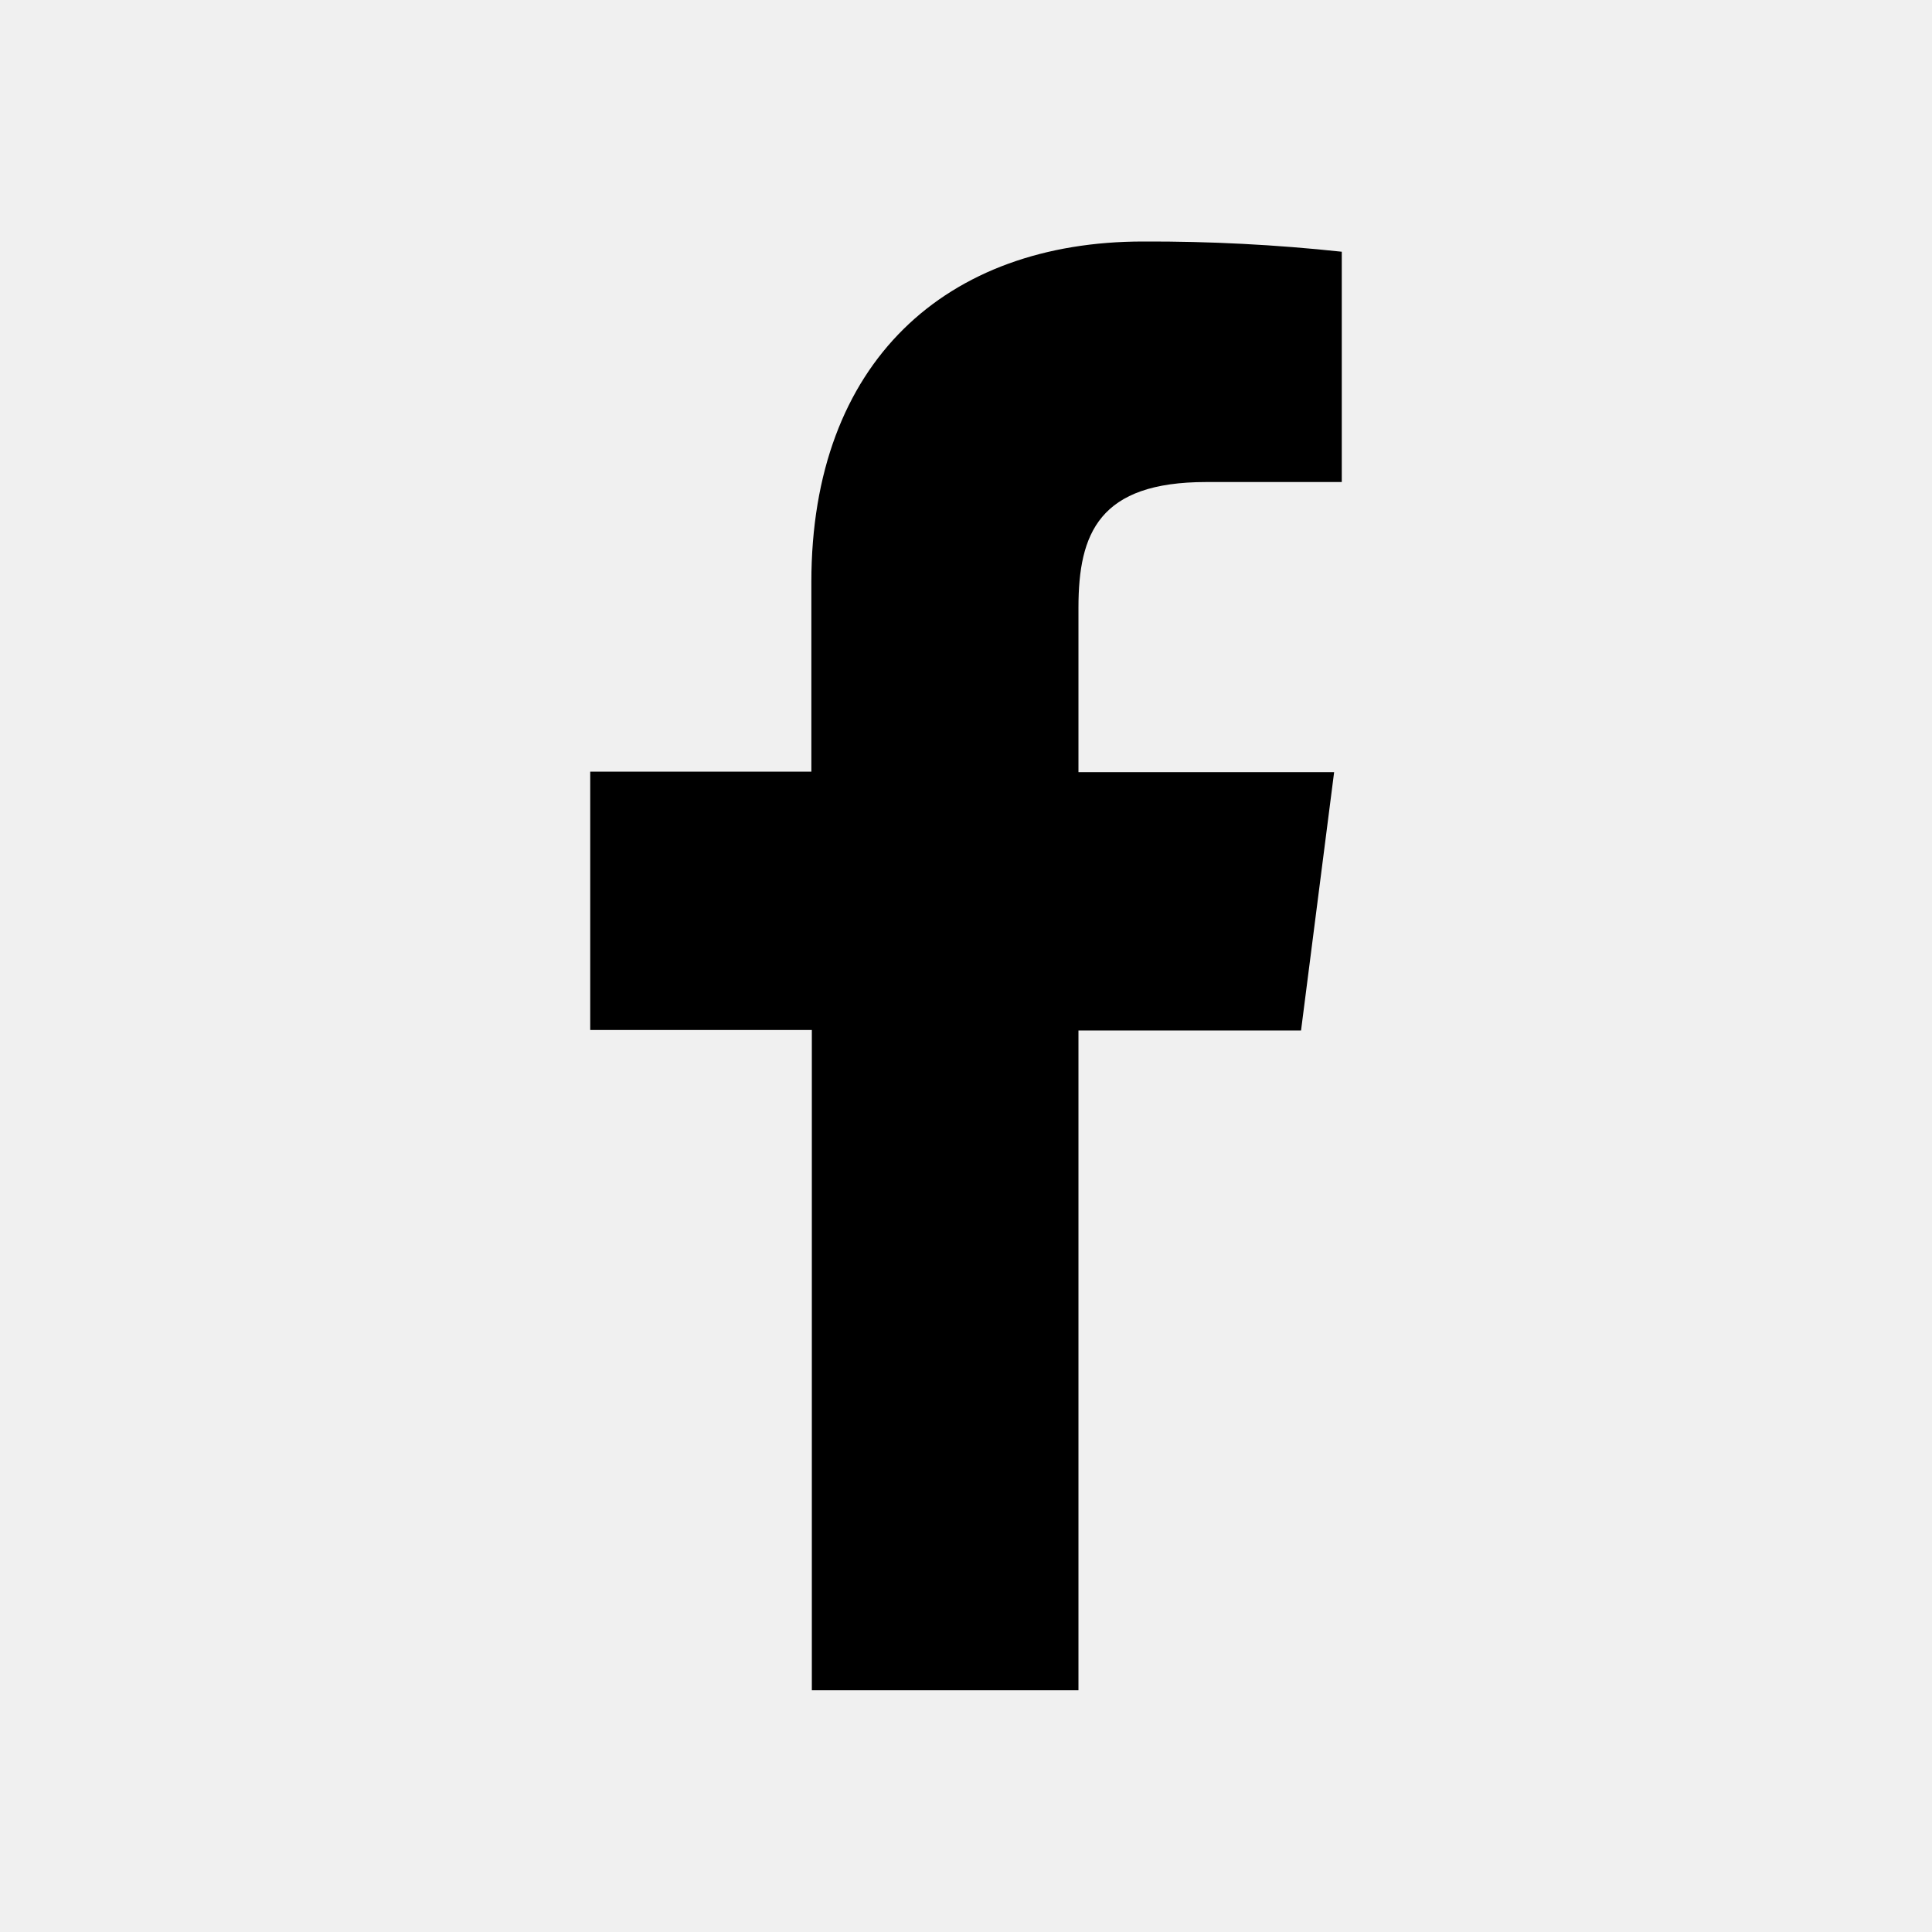
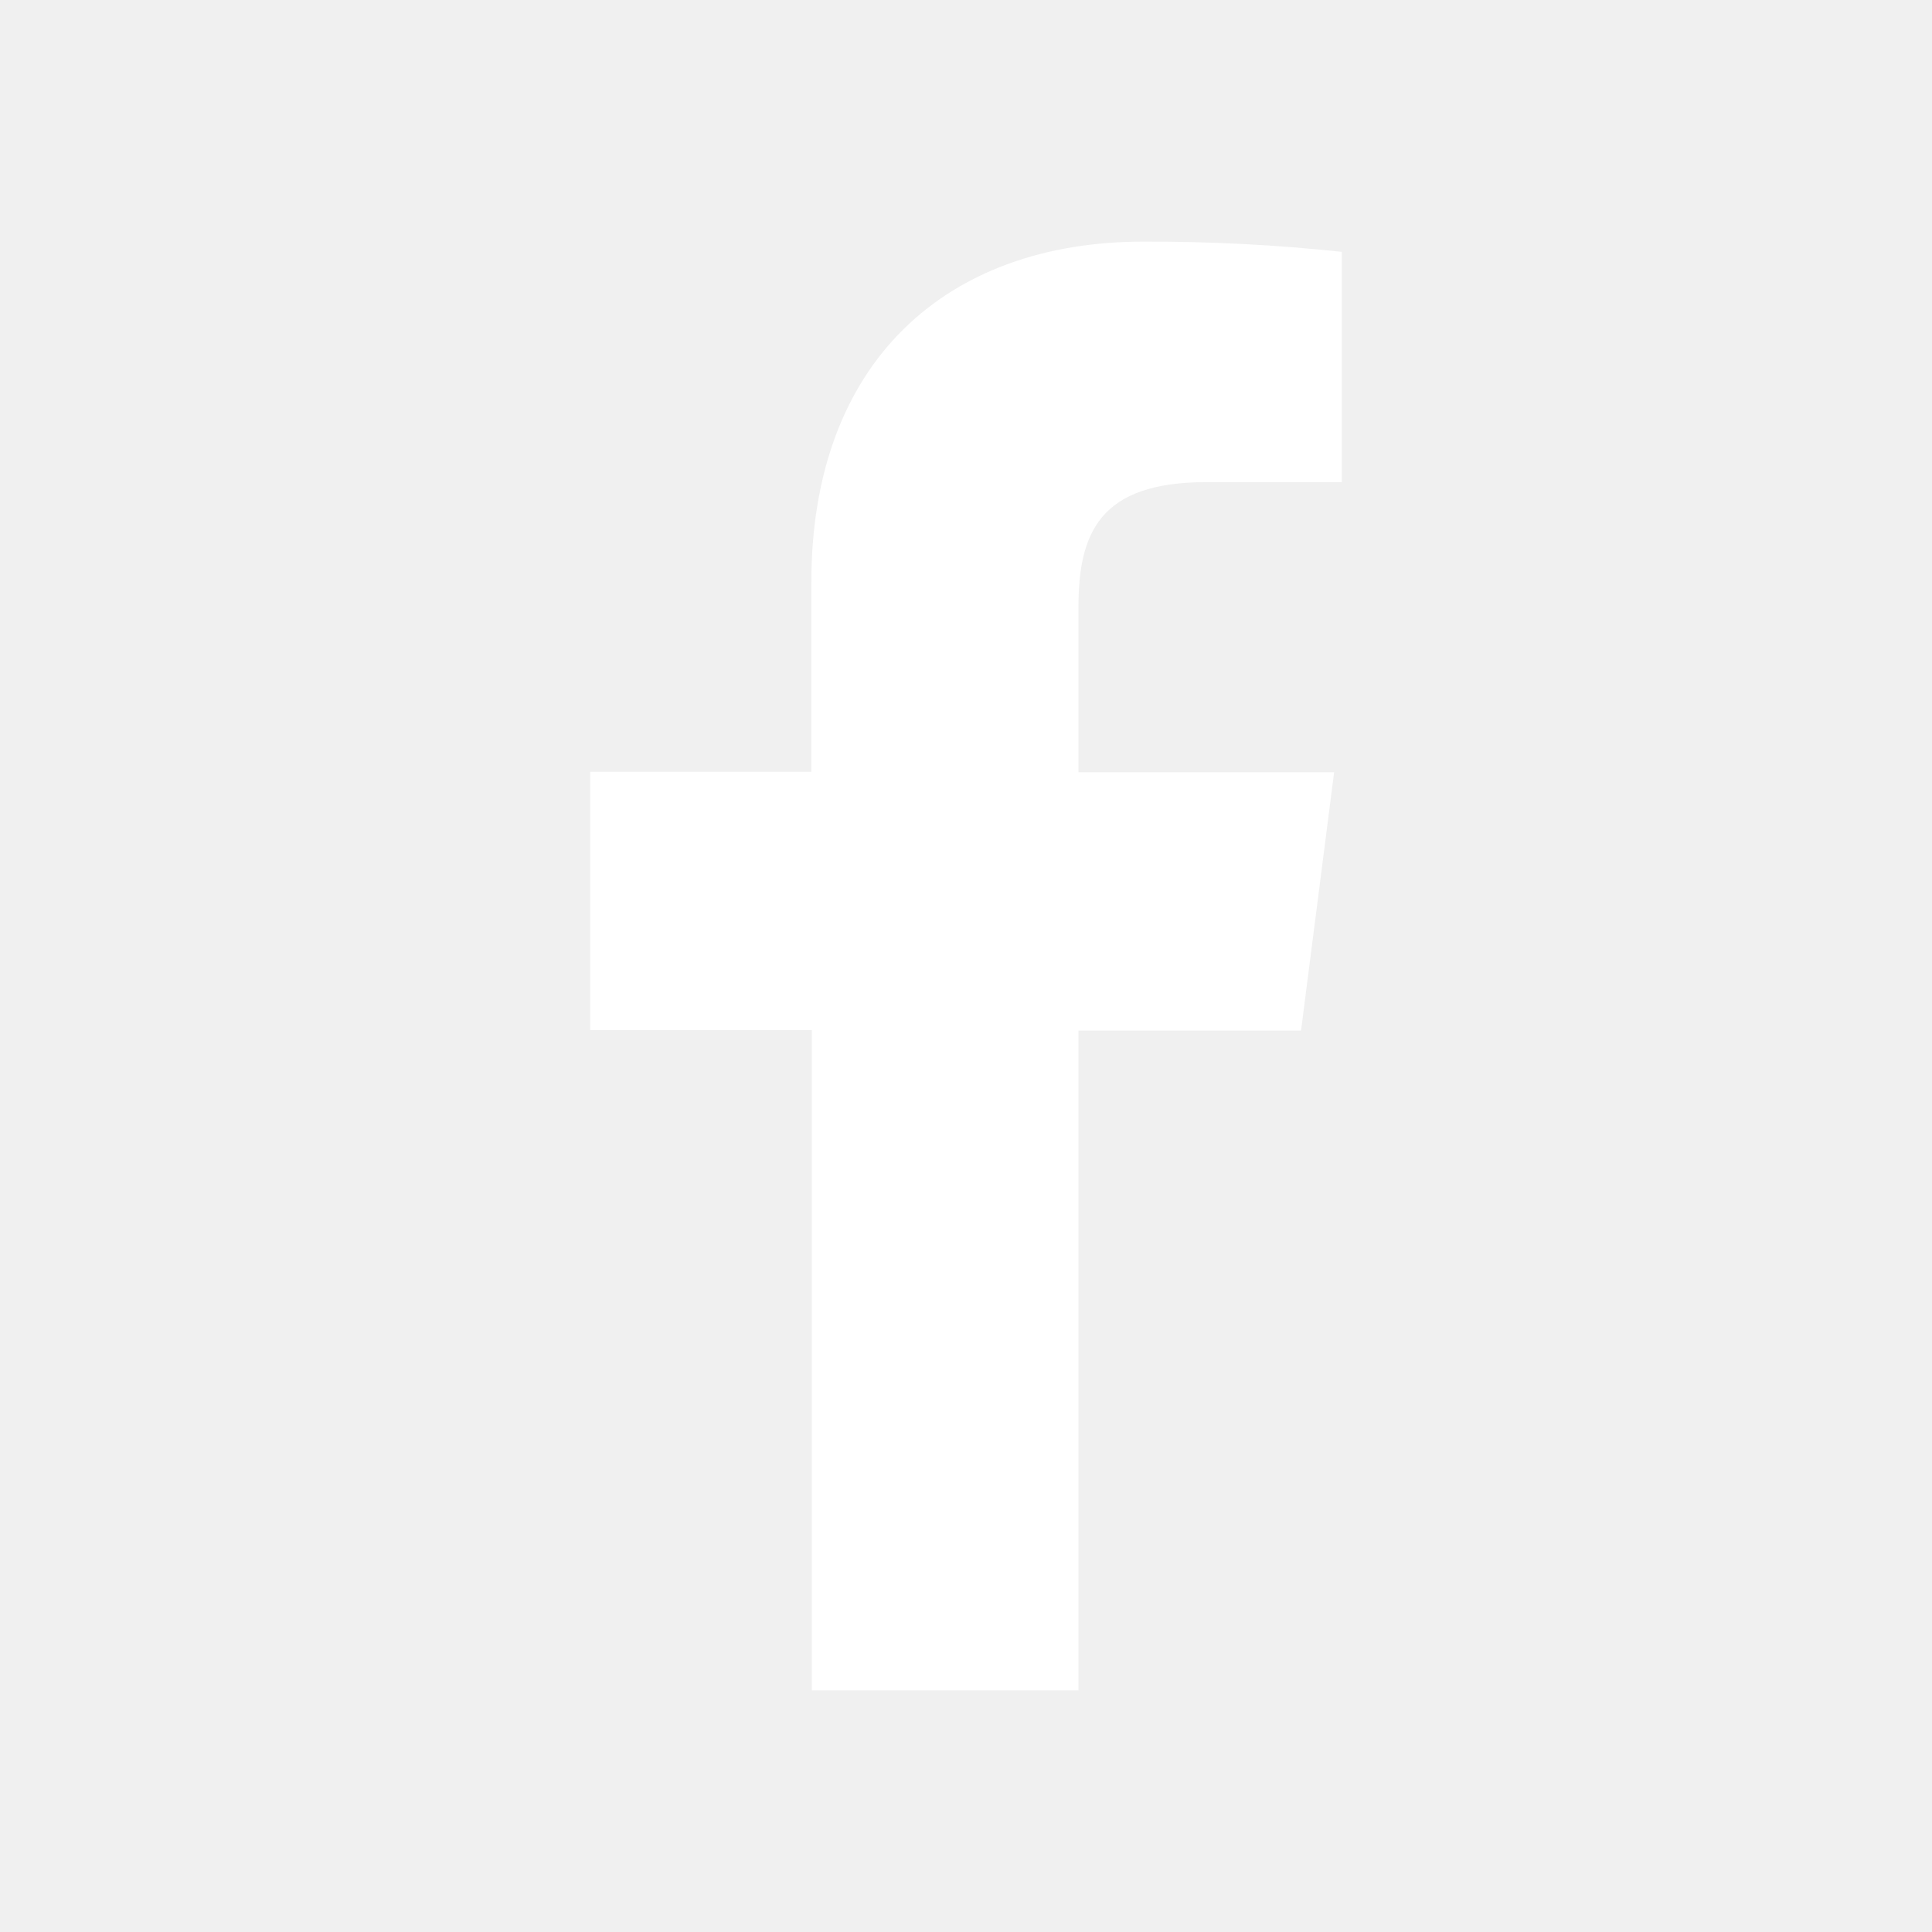
- <svg xmlns="http://www.w3.org/2000/svg" width="24" height="24" viewBox="0 0 24 24" style="fill: rgba(0, 0, 0, 1);transform: ;msFilter:;">
-   <path d="M13.397 20.997v-8.196h2.765l.411-3.209h-3.176V7.548c0-.926.258-1.56 1.587-1.56h1.684V3.127A22.336 22.336 0 0 0 14.201 3c-2.444 0-4.122 1.492-4.122 4.231v2.355H7.332v3.209h2.753v8.202h3.312z" />
+ <svg xmlns="http://www.w3.org/2000/svg" version="1.1" width="24" height="24" viewBox="0,0,256,256">
+   <g fill="#ffffff" fill-rule="nonzero" stroke="none" stroke-width="1" stroke-linecap="butt" stroke-linejoin="miter" stroke-miterlimit="10" stroke-dasharray="" stroke-dashoffset="0" font-family="none" font-weight="none" font-size="none" text-anchor="none" style="mix-blend-mode: normal">
+     <g transform="translate(0,0.0169) scale(10.66667,10.66667)">
+       <path d="M13.397,20.997v-8.196h2.765l0.411,-3.209h-3.176v-2.044c0,-0.926 0.258,-1.56 1.587,-1.56h1.684v-2.861c-0.819,-0.088 -1.643,-0.13 -2.467,-0.127c-2.444,0 -4.122,1.492 -4.122,4.231v2.355h-2.747v3.209h2.753v8.202z" />
+     </g>
+   </g>
</svg>
